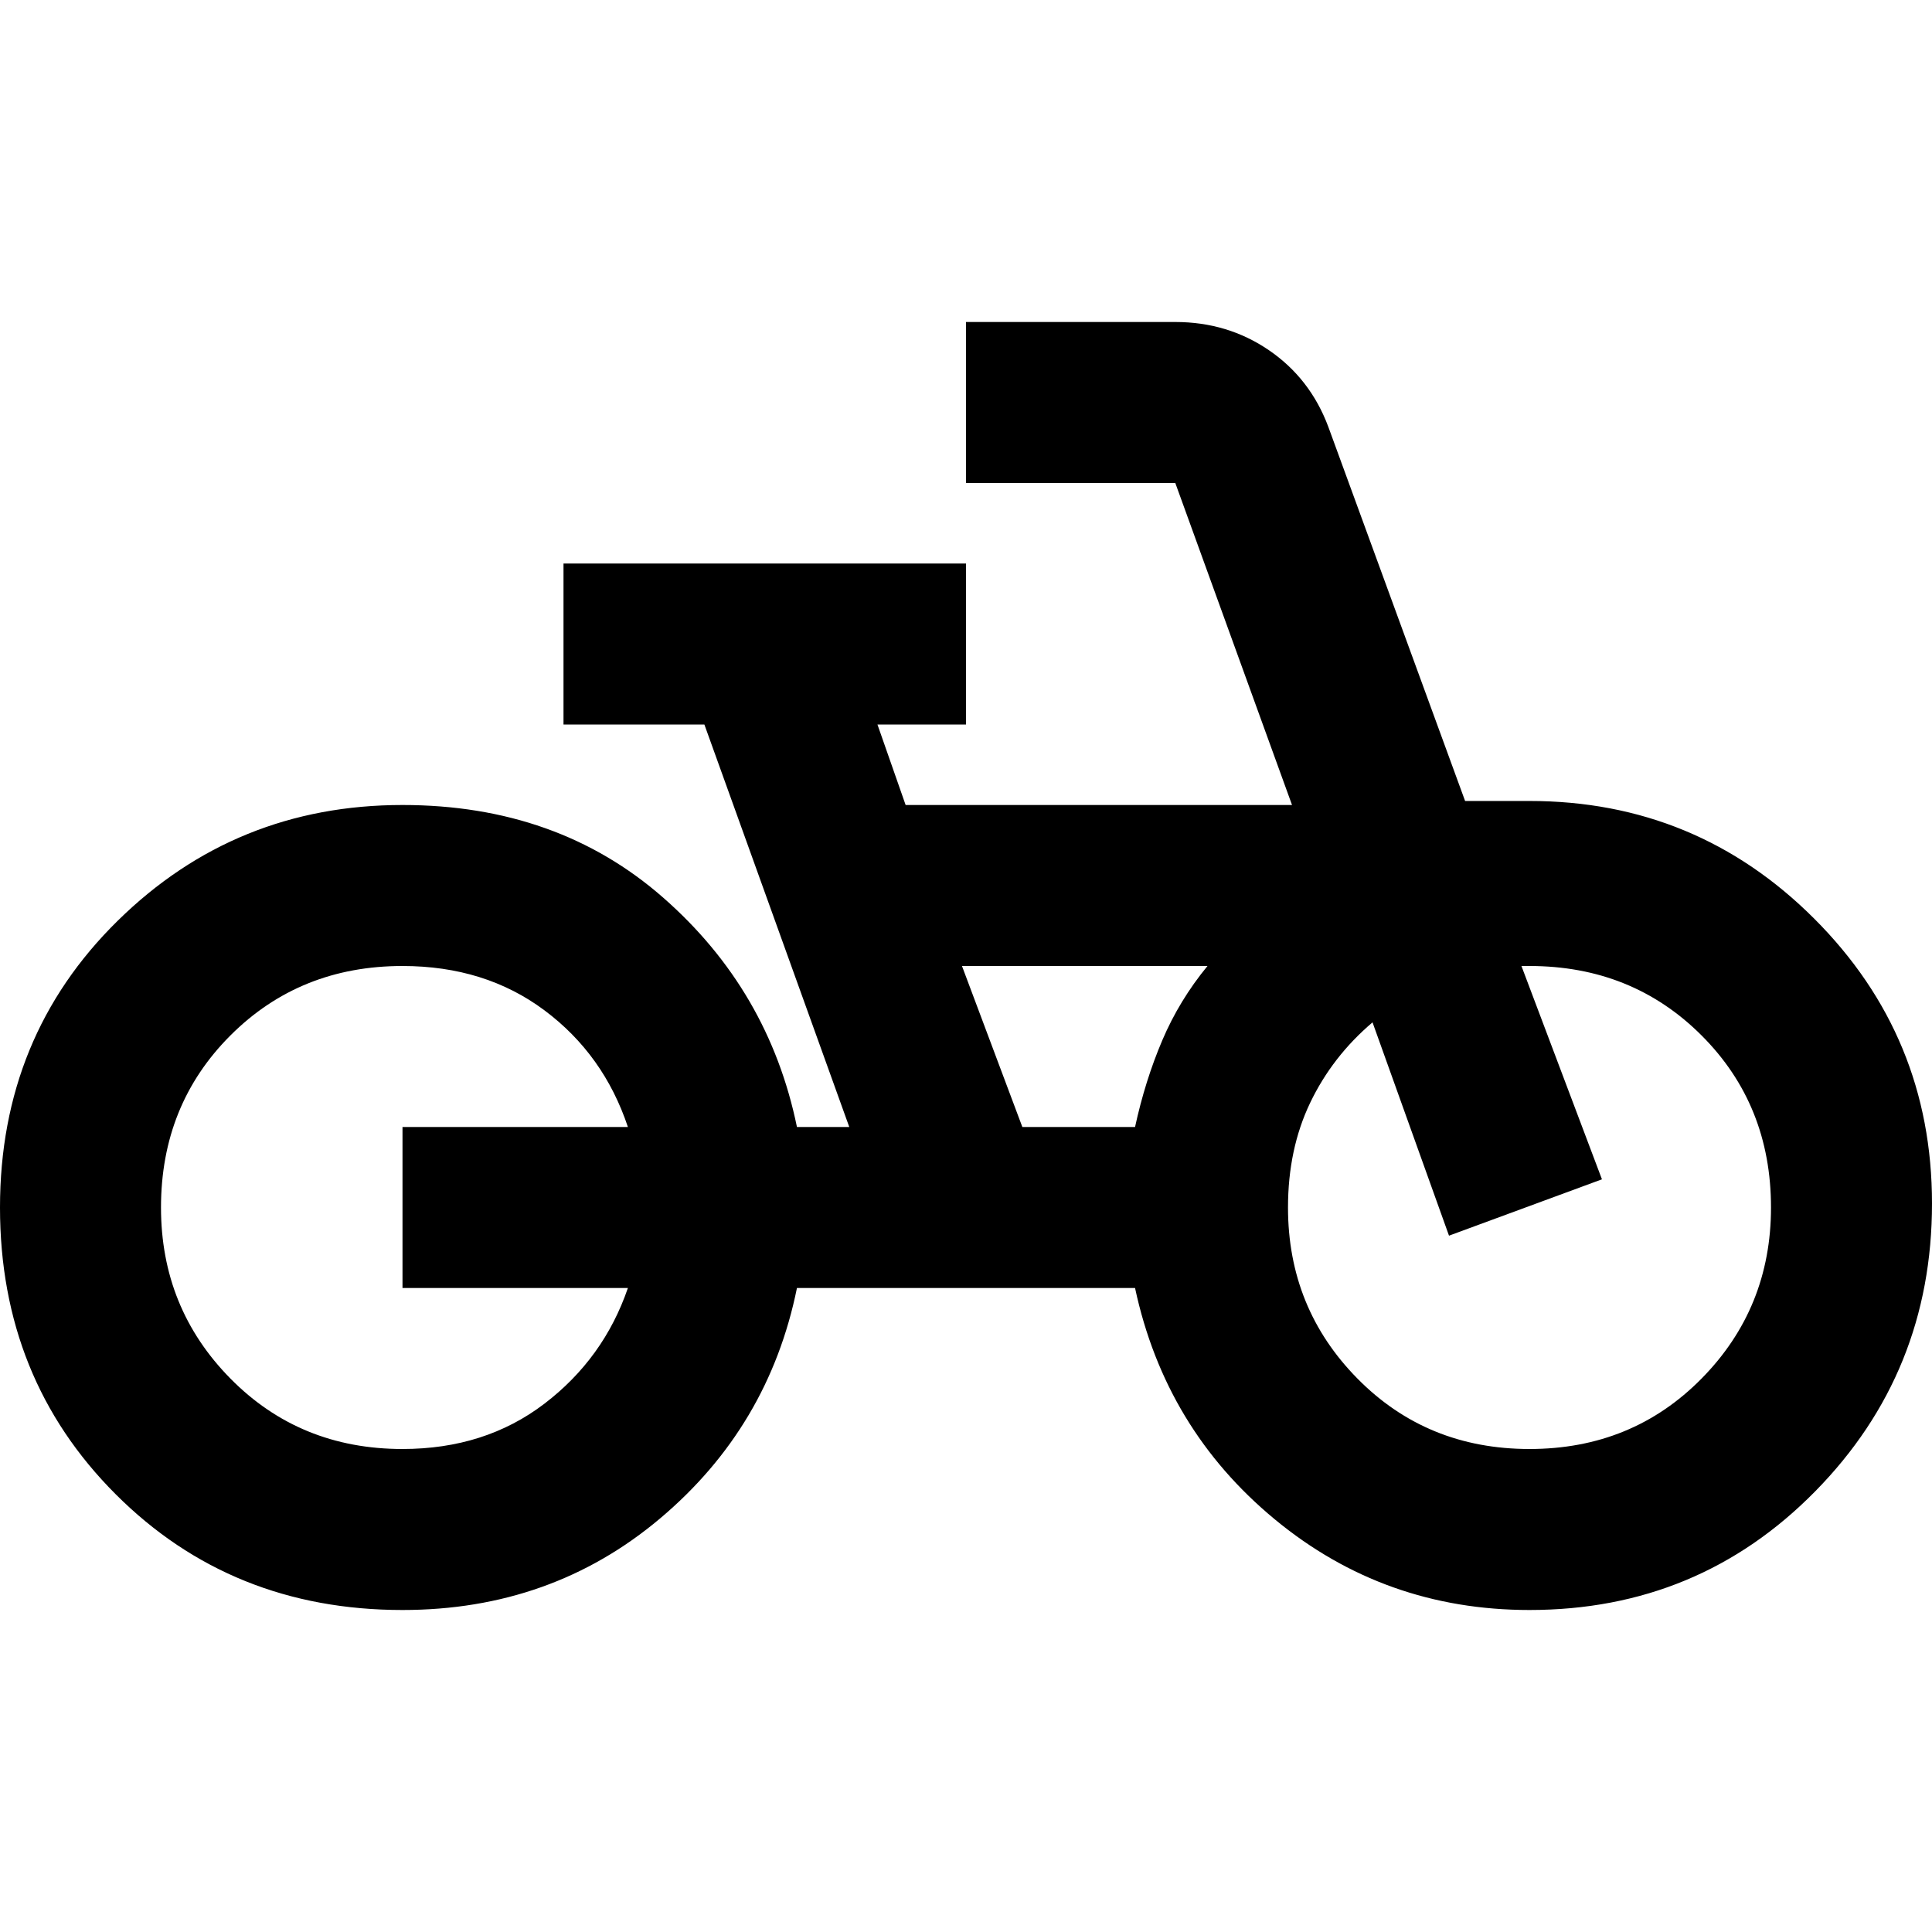
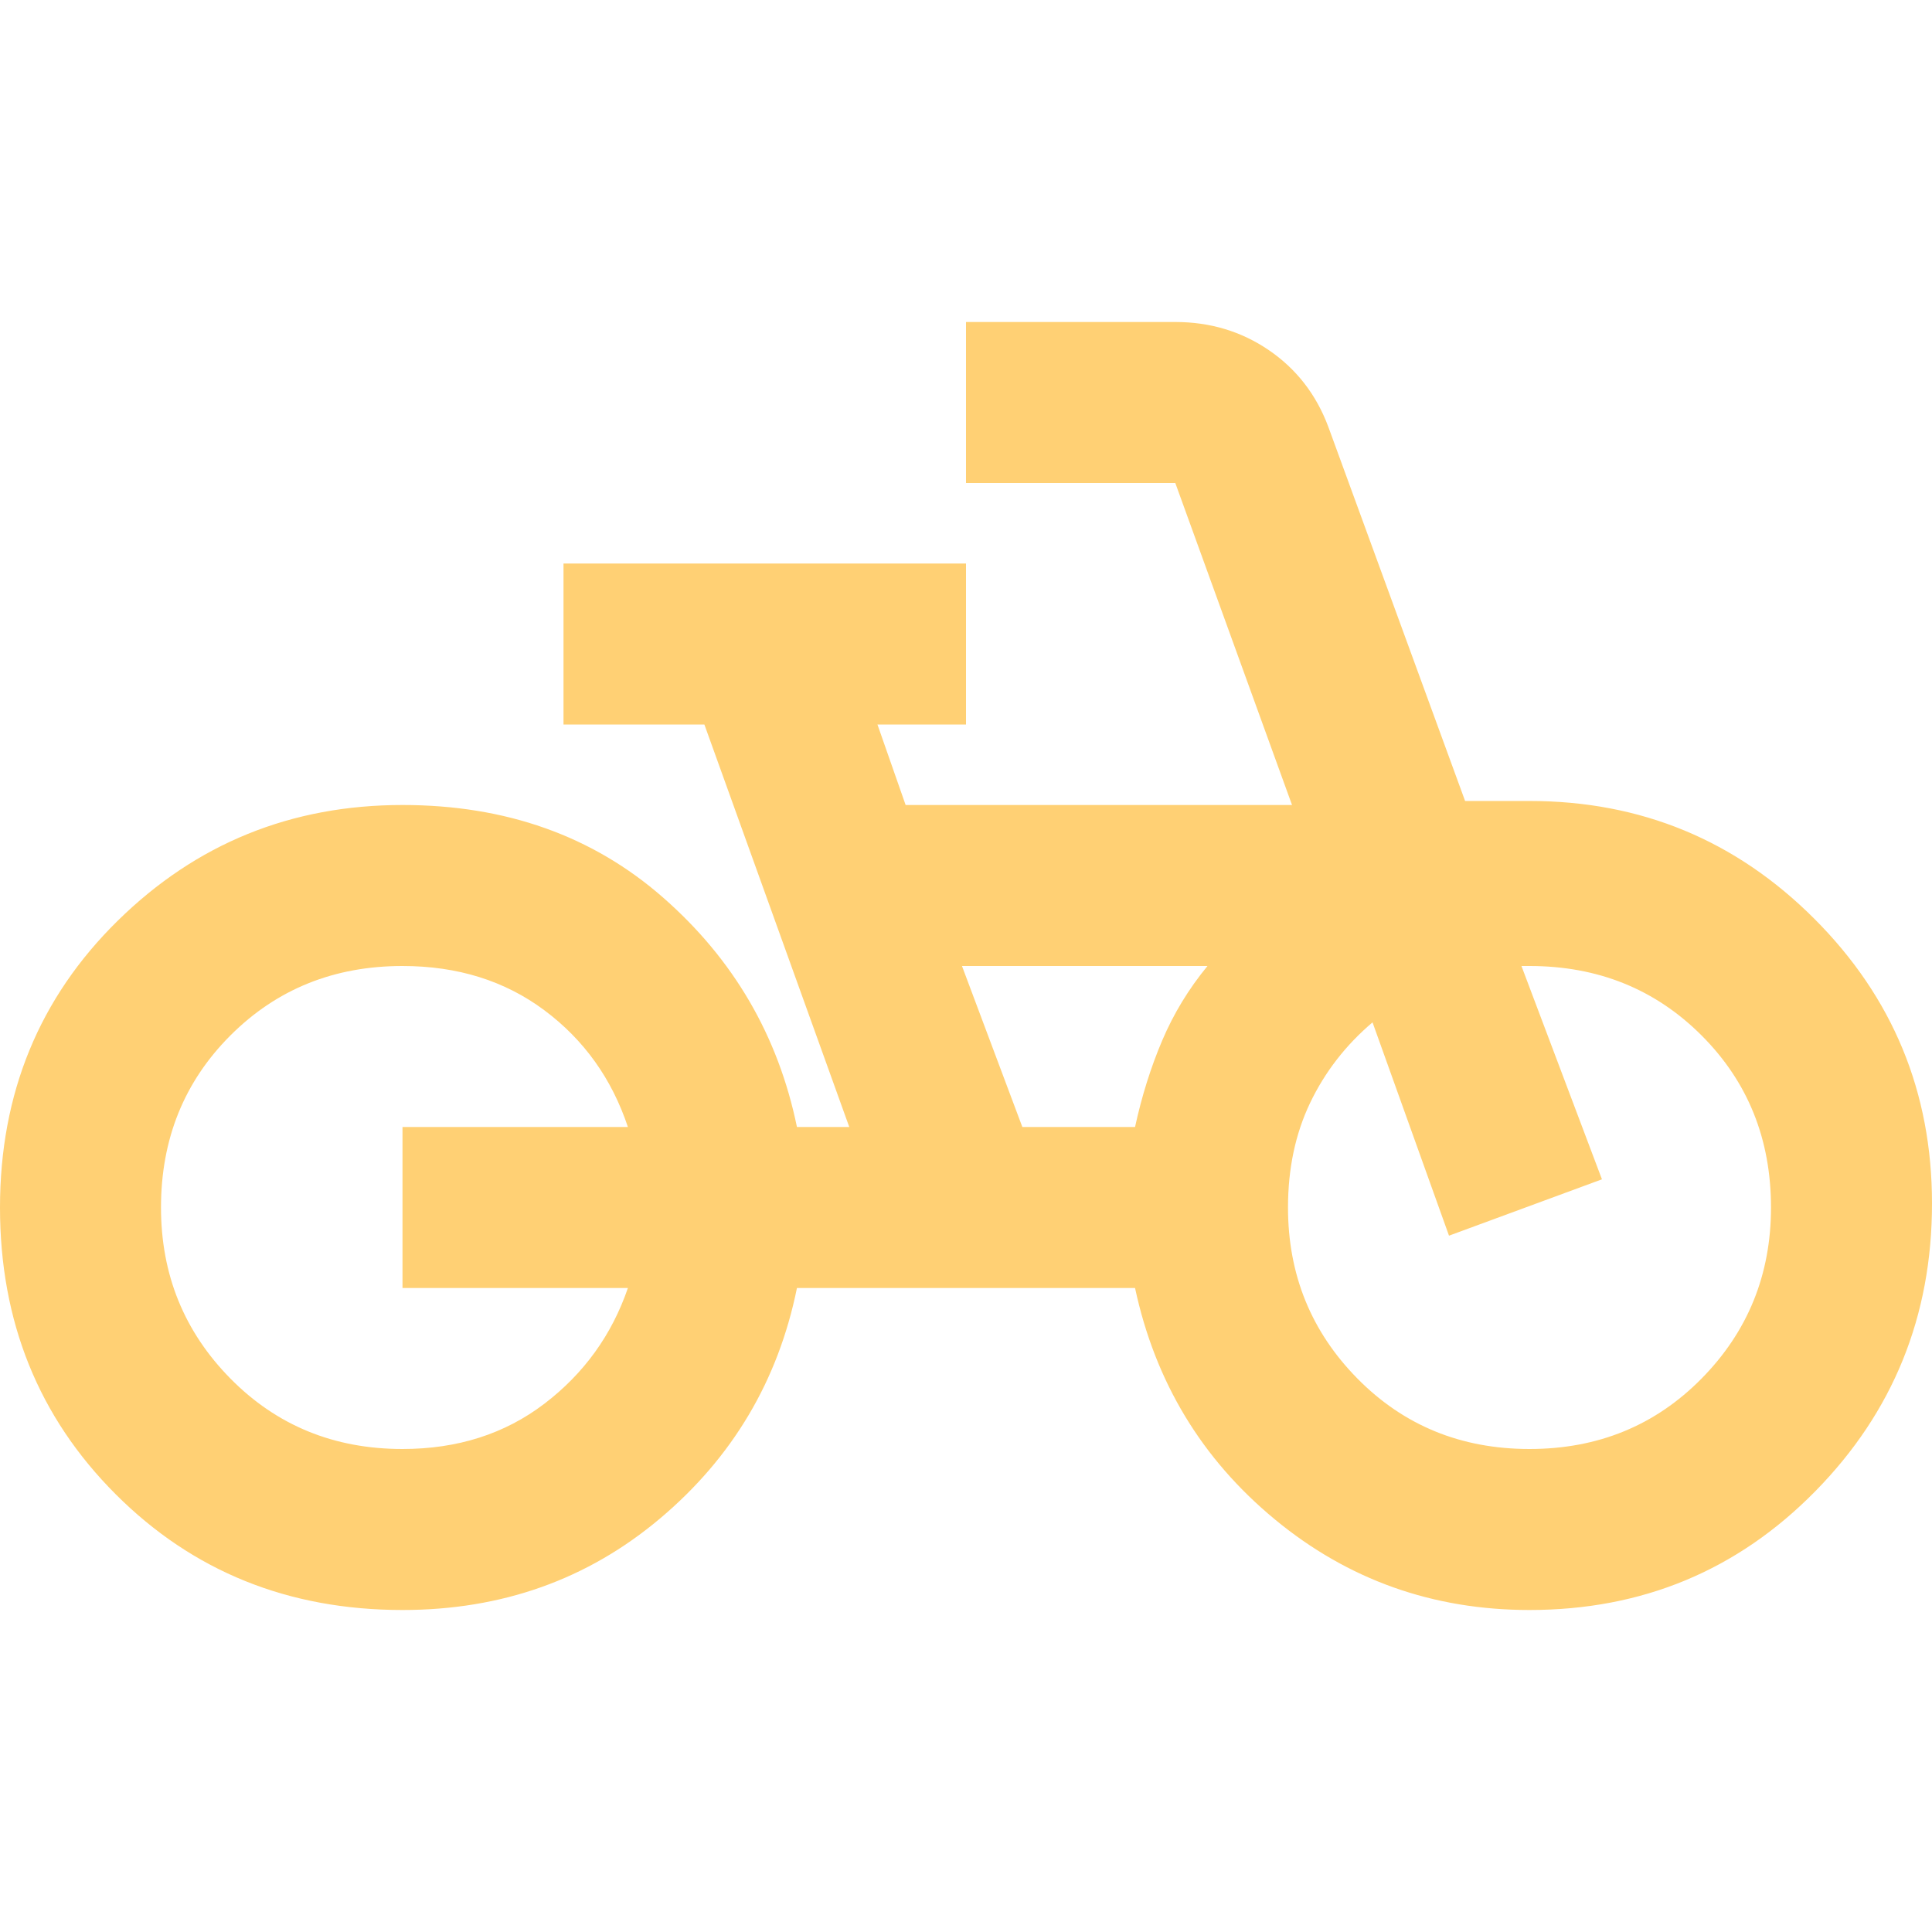
- <svg xmlns="http://www.w3.org/2000/svg" height="24px" viewBox="0 -960 960 960" width="24px" fill="#000000">
+ <svg xmlns="http://www.w3.org/2000/svg" height="24px" viewBox="0 -960 960 960" width="24px" fill="#FFD074">
  <path d="M200-160q-85 0-142.5-57.5T0-360q0-85 58.5-142.5T200-560q77 0 129.5 46T396-400h26l-72-200h-70v-80h200v80h-44l14 40h192l-58-160H480v-80h104q26 0 46.5 14t29.5 38l68 186h32q83 0 141.5 58.5T960-362q0 84-58 143t-142 59q-72 0-126.5-45T564-320H396q-14 69-68 114.5T200-160Zm0-80q41 0 70.5-22.5T312-320H200v-80h112q-12-36-41.5-58T200-480q-51 0-85.5 34.5T80-360q0 50 34.5 85t85.5 35Zm308-160h56q5-23 13.5-43t22.5-37H478l30 80Zm252 160q51 0 85.5-35t34.5-85q0-51-34.5-85.5T760-480h-4l40 106-76 28-38-106q-20 17-31 40t-11 52q0 50 34.5 85t85.5 35ZM196-360Zm564 0Z" />
</svg>
